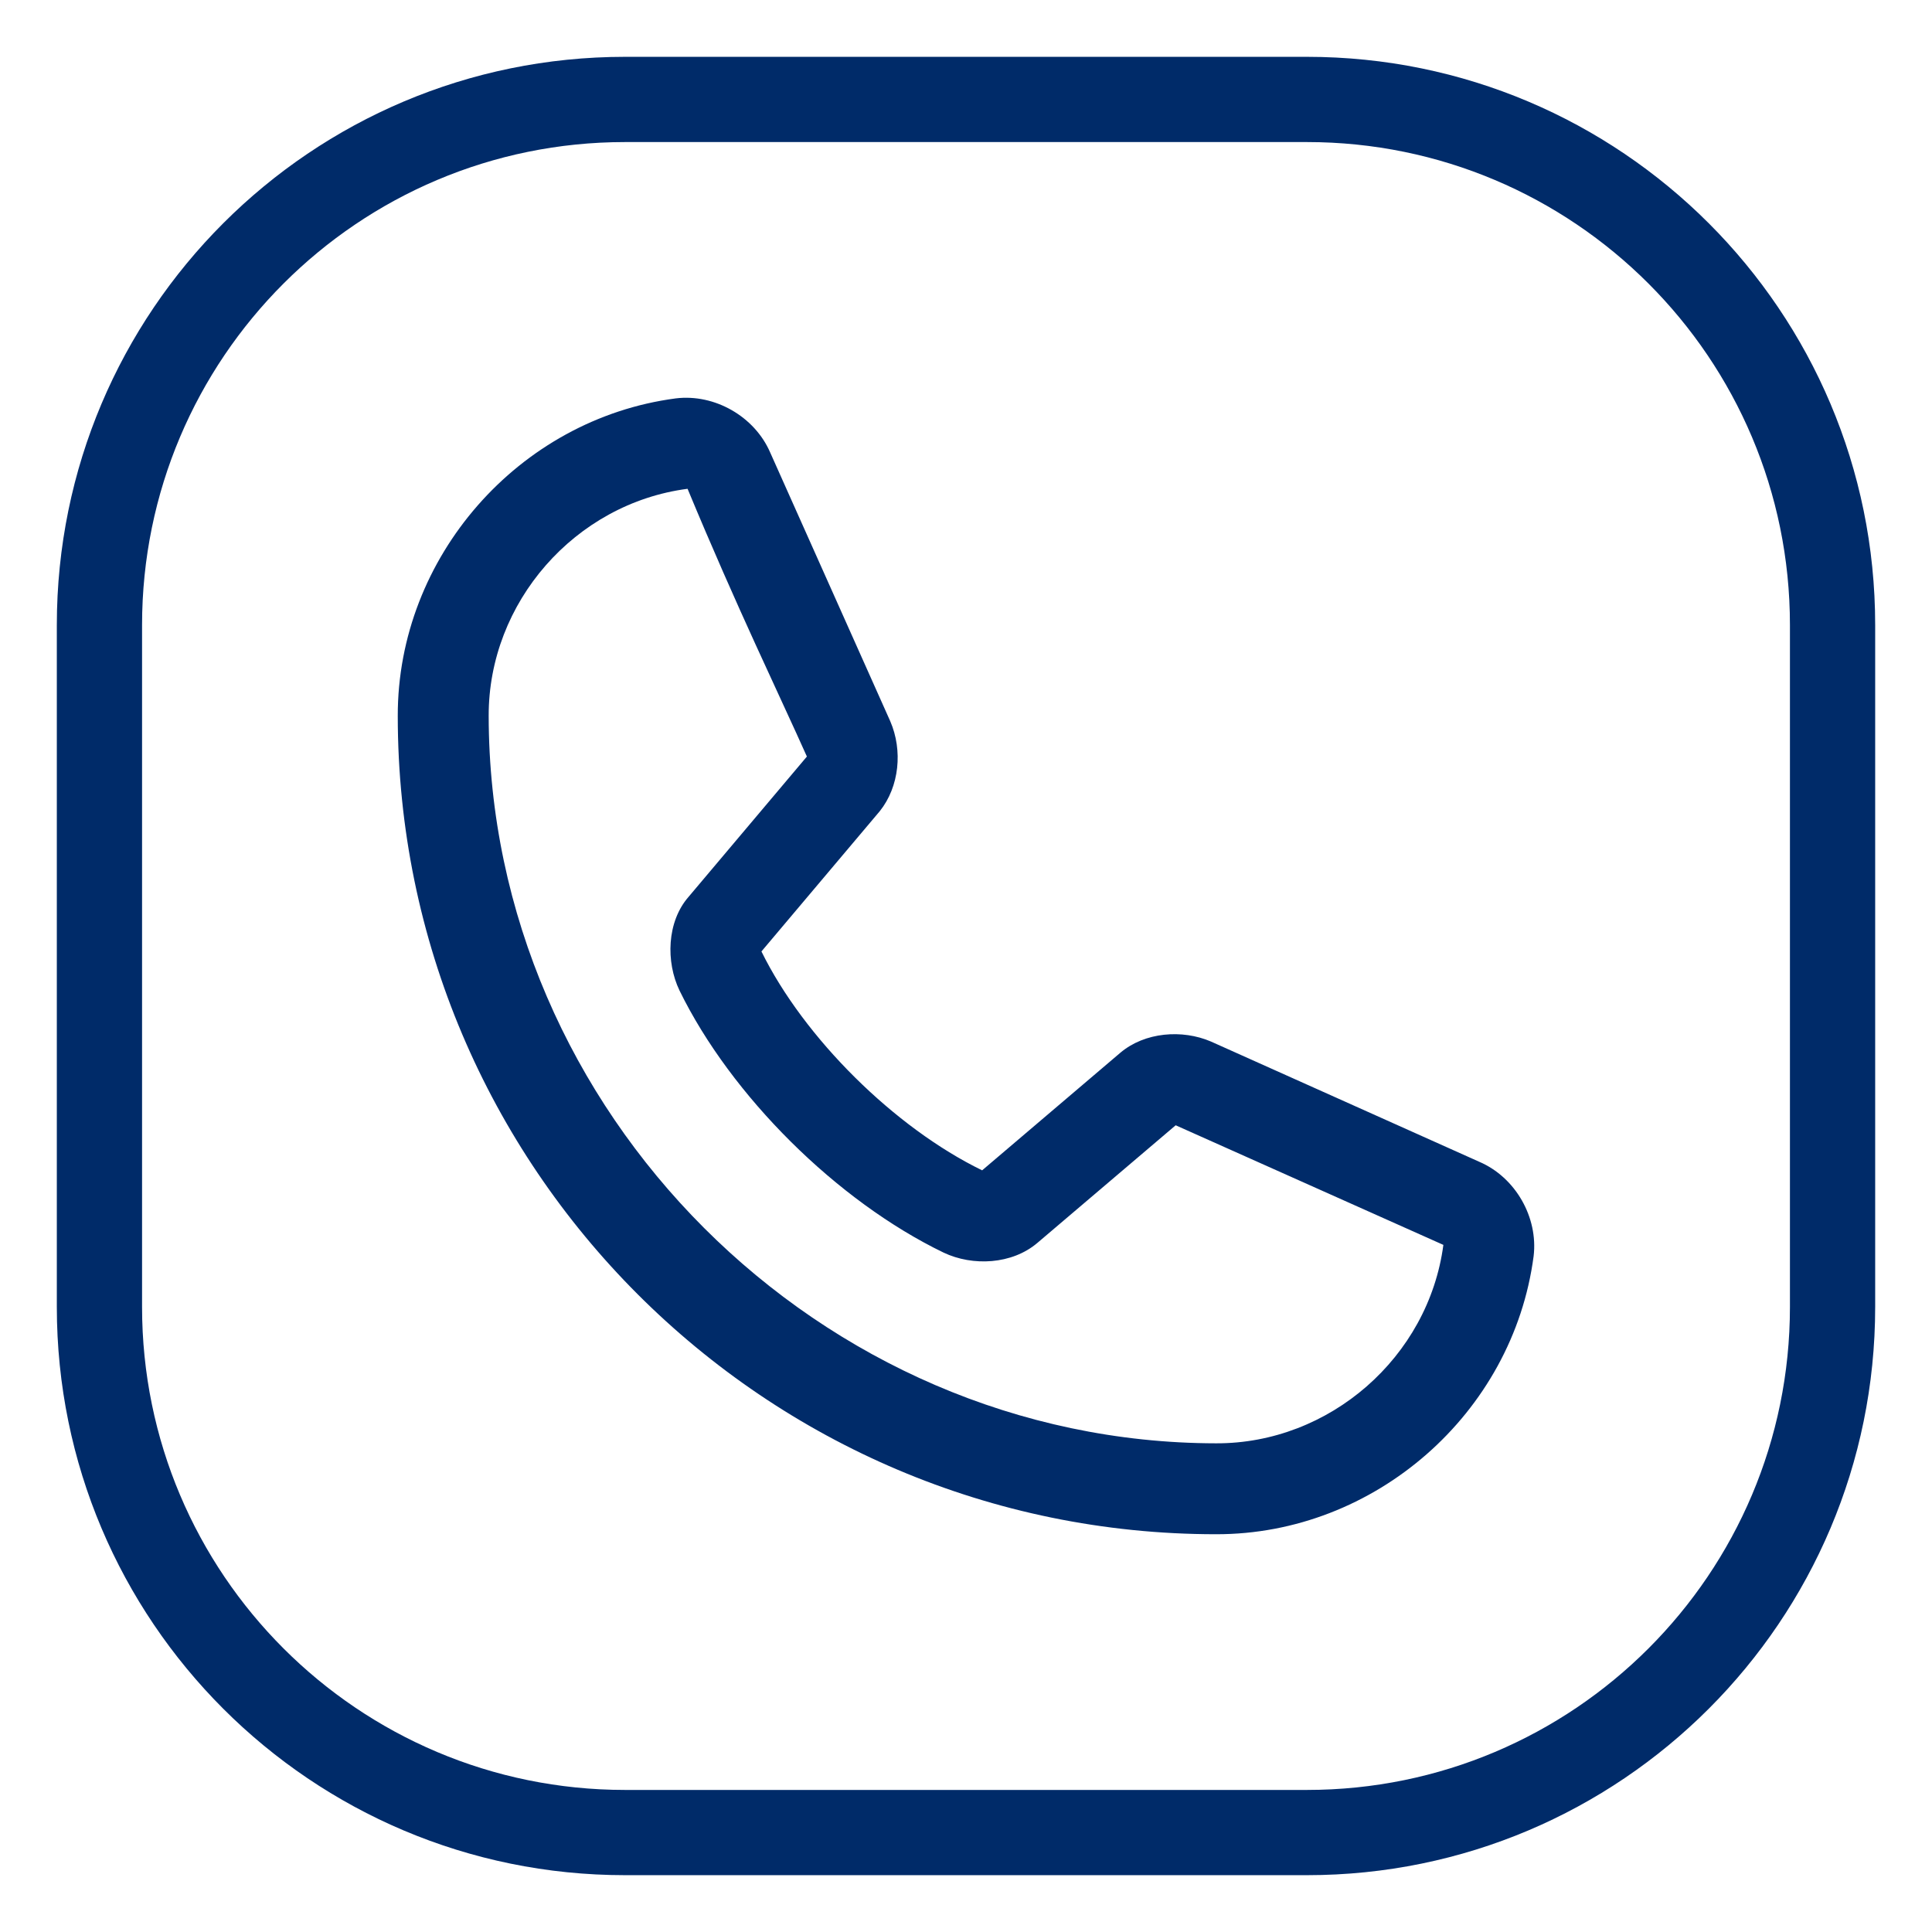
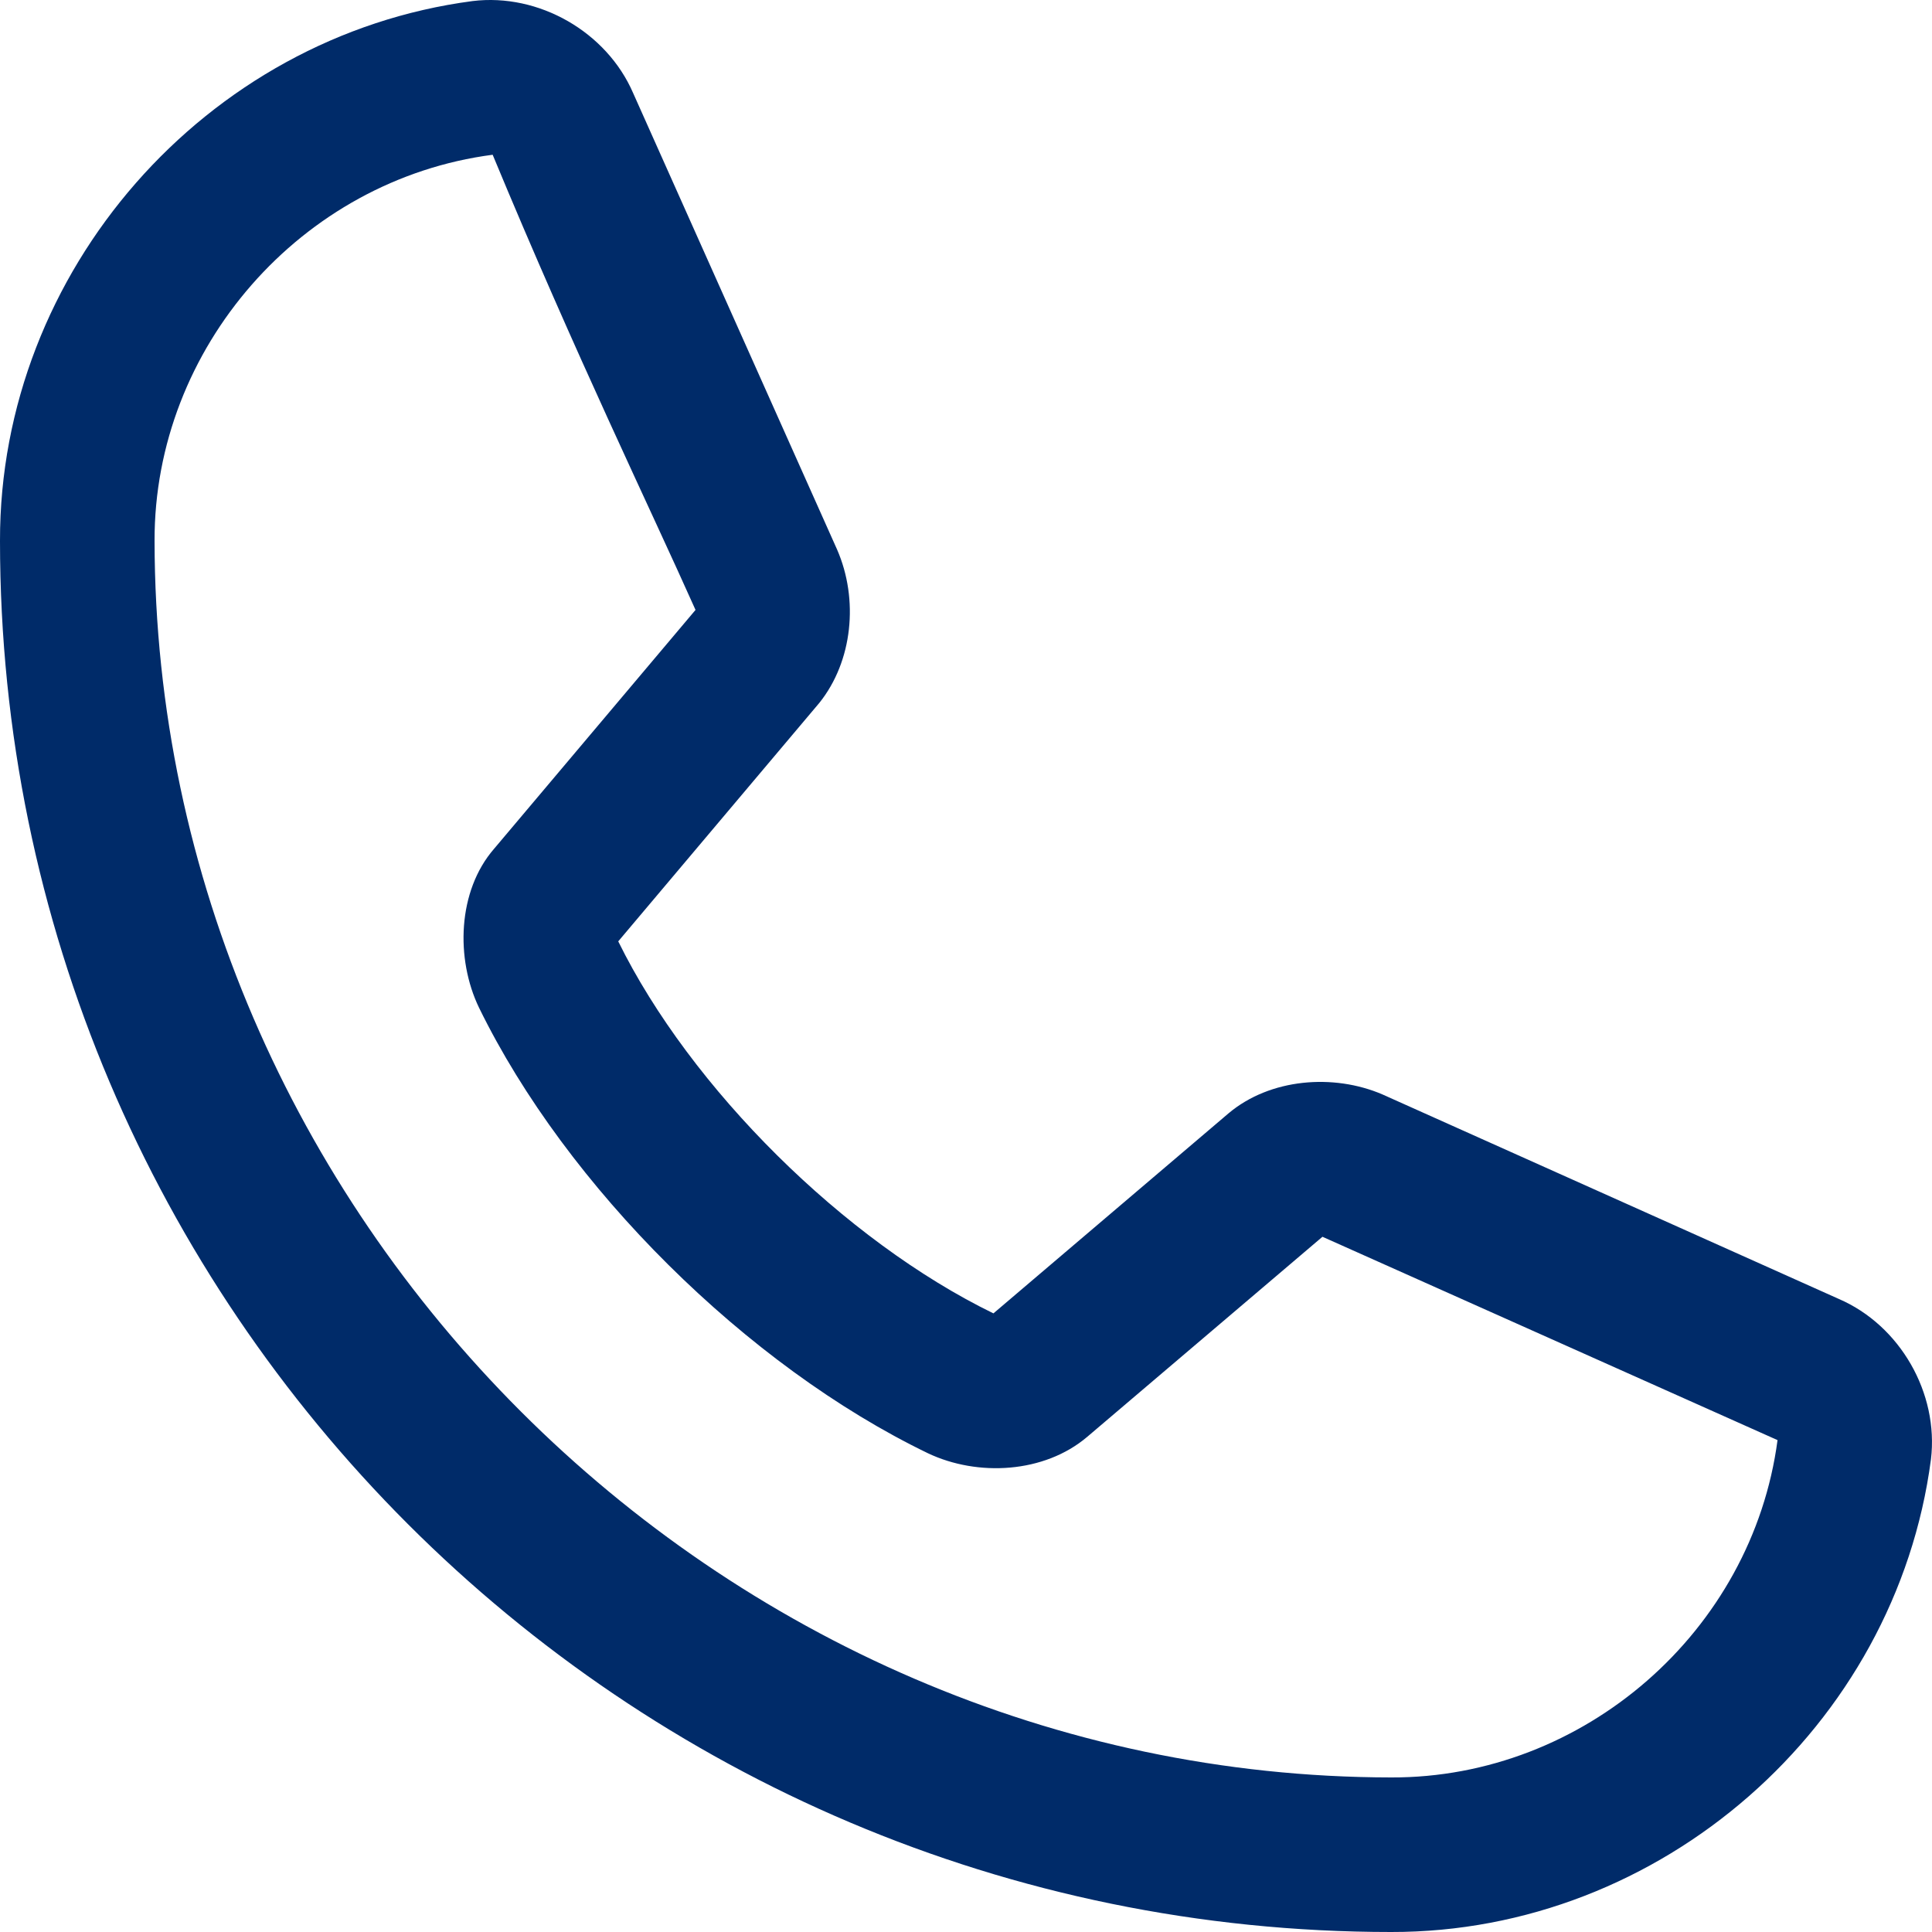
- <svg xmlns="http://www.w3.org/2000/svg" width="34" height="34" viewBox="0 0 34 34" fill="none">
-   <path fill-rule="evenodd" clip-rule="evenodd" d="M23 2.5H11C6.306 2.5 2.5 6.306 2.5 11V23C2.5 27.694 6.306 31.5 11 31.5H23C27.694 31.5 31.5 27.694 31.5 23V11C31.5 6.306 27.694 2.5 23 2.5ZM11 1C5.477 1 1 5.477 1 11V23C1 28.523 5.477 33 11 33H23C28.523 33 33 28.523 33 23V11C33 5.477 28.523 1 23 1H11Z" fill="#002B69" />
-   <path d="M26.989 22.108C26.625 24.875 24.192 27.005 21.401 27C13.46 27 7 20.54 7 12.599C6.995 9.808 9.125 7.375 11.892 7.011C12.578 6.927 13.28 7.33 13.554 7.963L15.666 12.69C15.89 13.205 15.828 13.844 15.482 14.276L13.4 16.744C14.149 18.267 15.742 19.845 17.284 20.596L19.718 18.525C20.148 18.163 20.804 18.112 21.31 18.329L26.034 20.446C26.669 20.719 27.072 21.422 26.989 22.108ZM25.401 21.908L20.69 19.803L18.255 21.874C17.81 22.252 17.12 22.288 16.606 22.044C14.732 21.139 12.865 19.286 11.959 17.433C11.715 16.927 11.735 16.222 12.116 15.785L14.2 13.314C13.723 12.245 12.967 10.692 12.1 8.602C10.12 8.86 8.595 10.602 8.6 12.599C8.608 19.568 14.432 25.392 21.401 25.4C23.396 25.407 25.139 23.886 25.401 21.908Z" fill="#002B69" />
+ <svg xmlns="http://www.w3.org/2000/svg" width="20" height="20" viewBox="0 0 20 20" fill="none">
+   <path d="M19.989 15.108C19.625 17.875 17.192 20.005 14.401 20C6.46 20 8.8207e-06 13.54 8.8207e-06 5.599C-0.005 2.808 2.125 0.375 4.892 0.011C5.578 -0.073 6.28 0.33 6.554 0.963L8.666 5.69C8.89 6.205 8.828 6.844 8.482 7.276L6.4 9.745C7.149 11.267 8.742 12.845 10.284 13.596L12.718 11.525C13.148 11.163 13.804 11.112 14.31 11.329L19.034 13.446C19.669 13.719 20.072 14.422 19.989 15.108ZM18.401 14.908L13.69 12.803L11.255 14.874C10.81 15.252 10.12 15.288 9.606 15.044C7.732 14.139 5.865 12.286 4.959 10.432C4.715 9.927 4.735 9.222 5.116 8.785L7.2 6.314C6.723 5.245 5.967 3.692 5.1 1.602C3.119 1.86 1.595 3.602 1.6 5.599C1.608 12.568 7.432 18.392 14.401 18.4C16.396 18.407 18.139 16.886 18.401 14.908Z" fill="#002B69" />
</svg>
